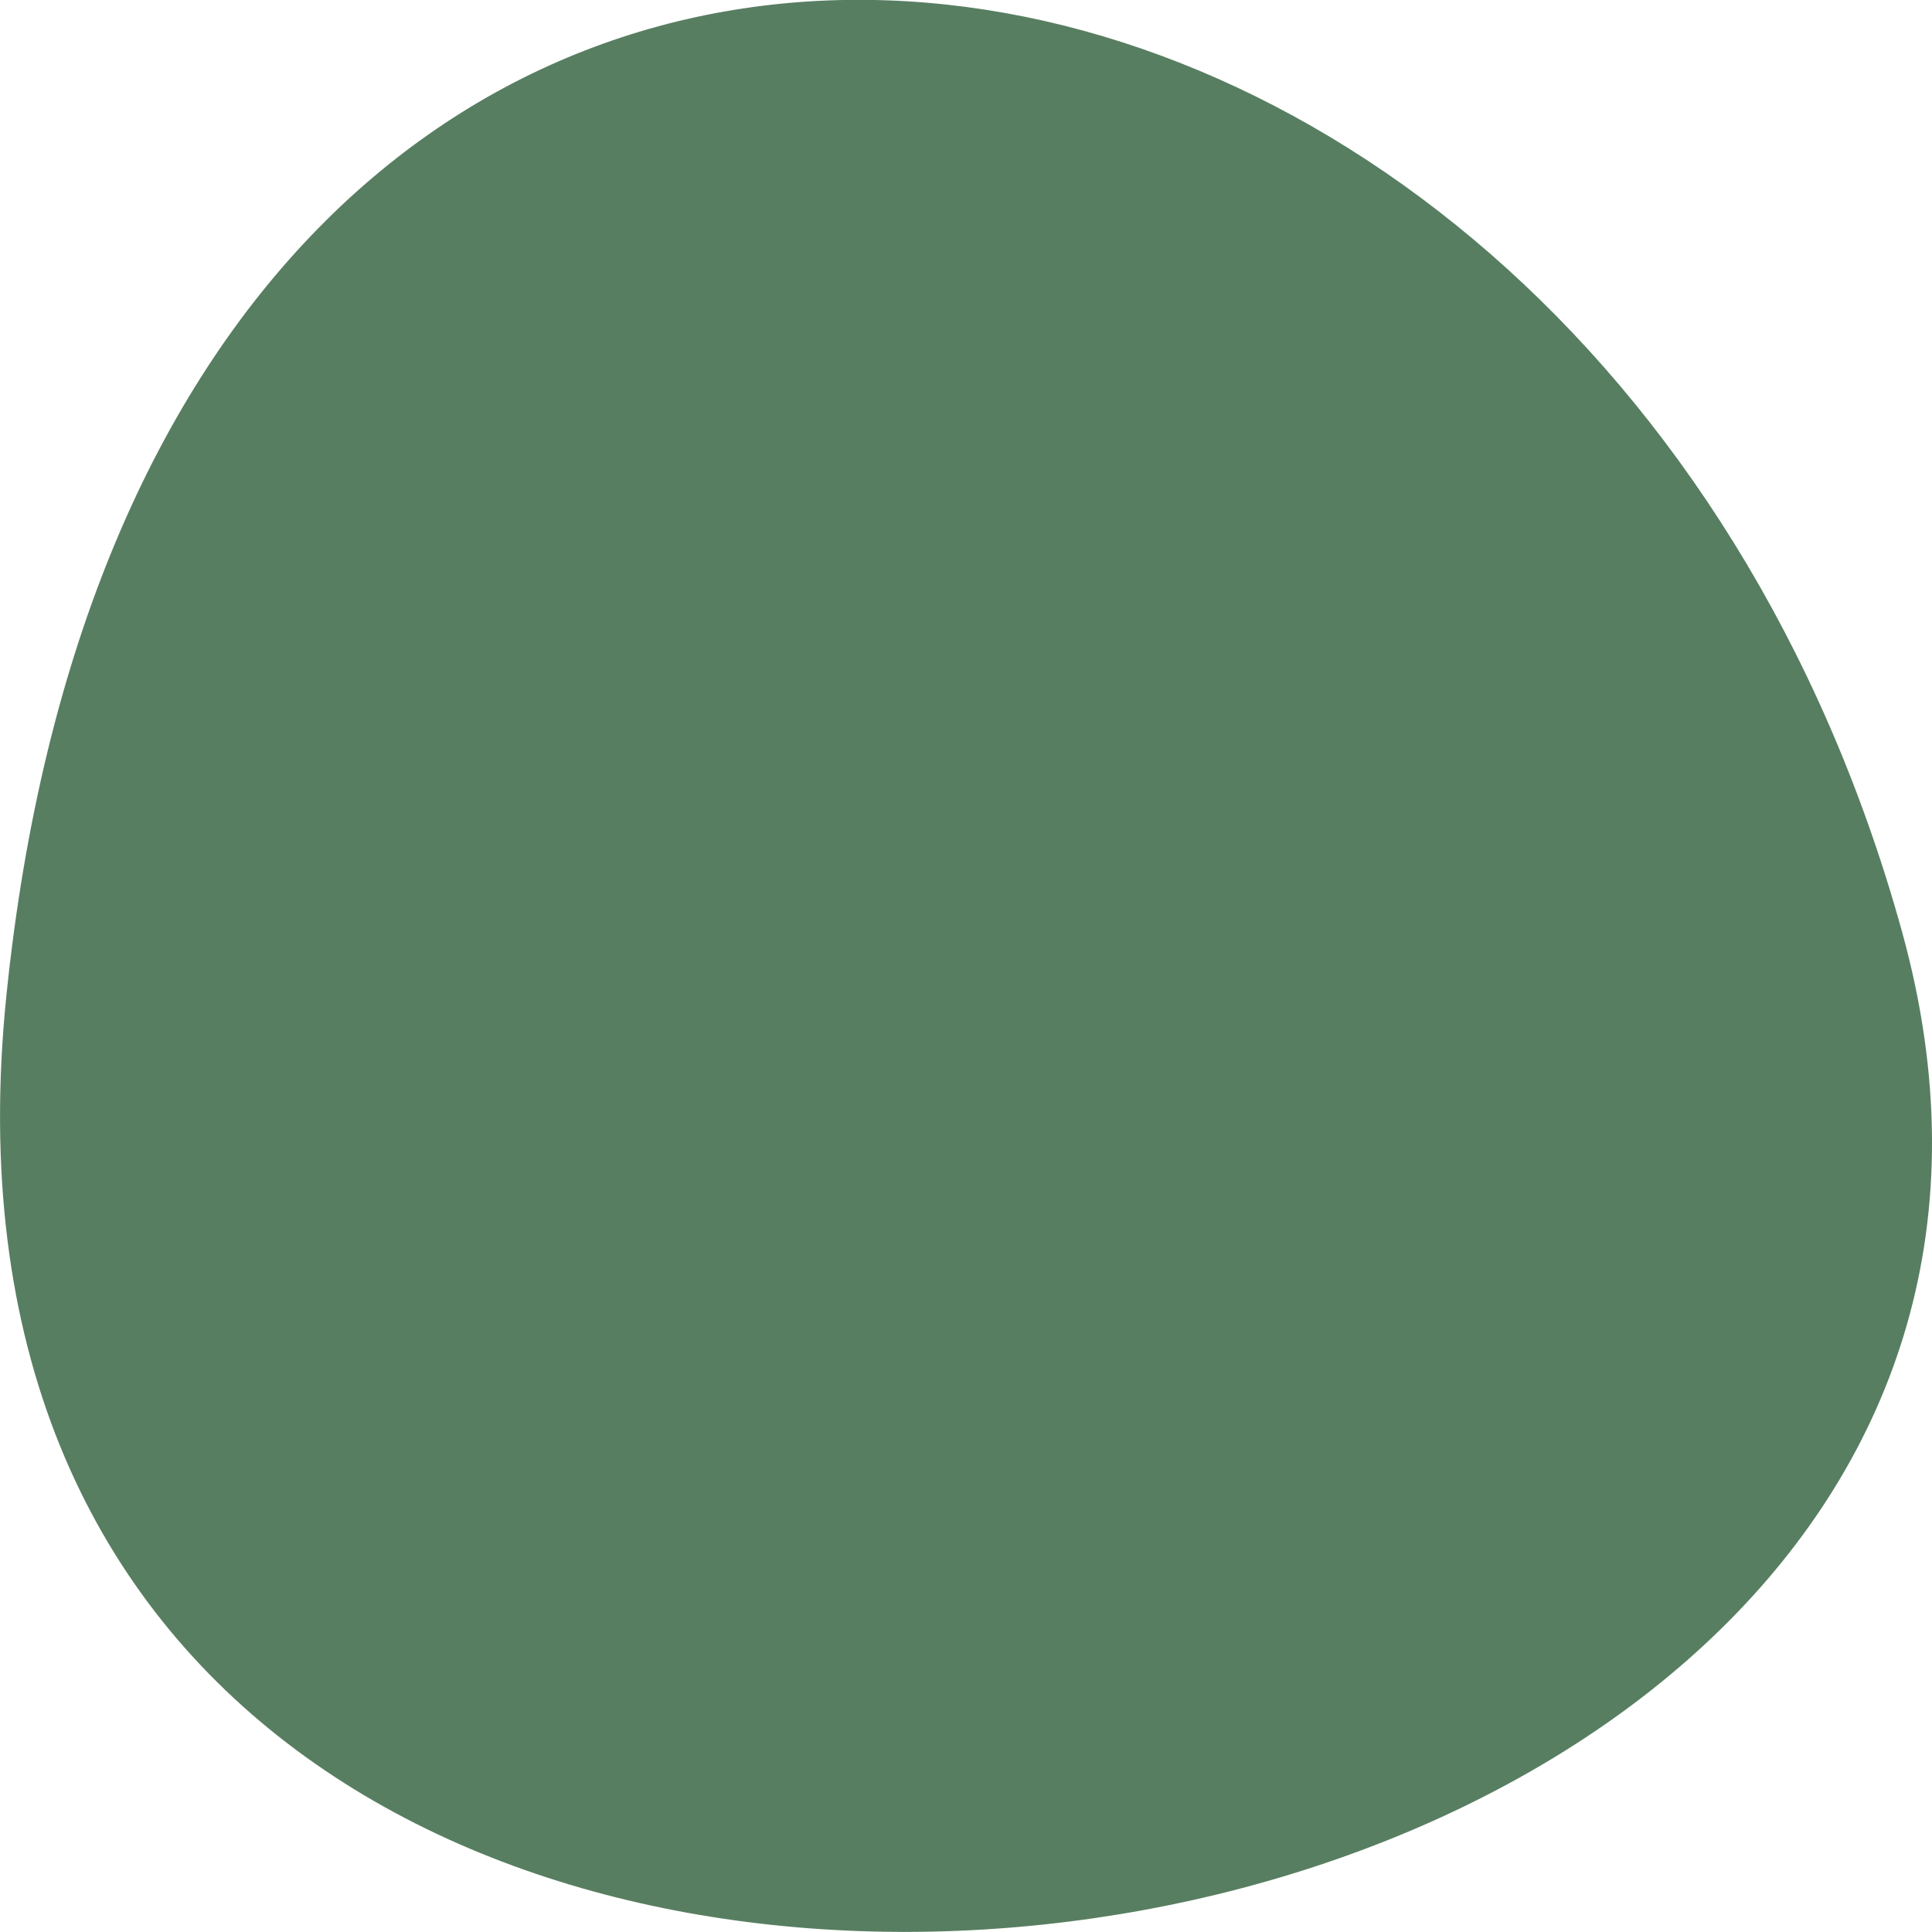
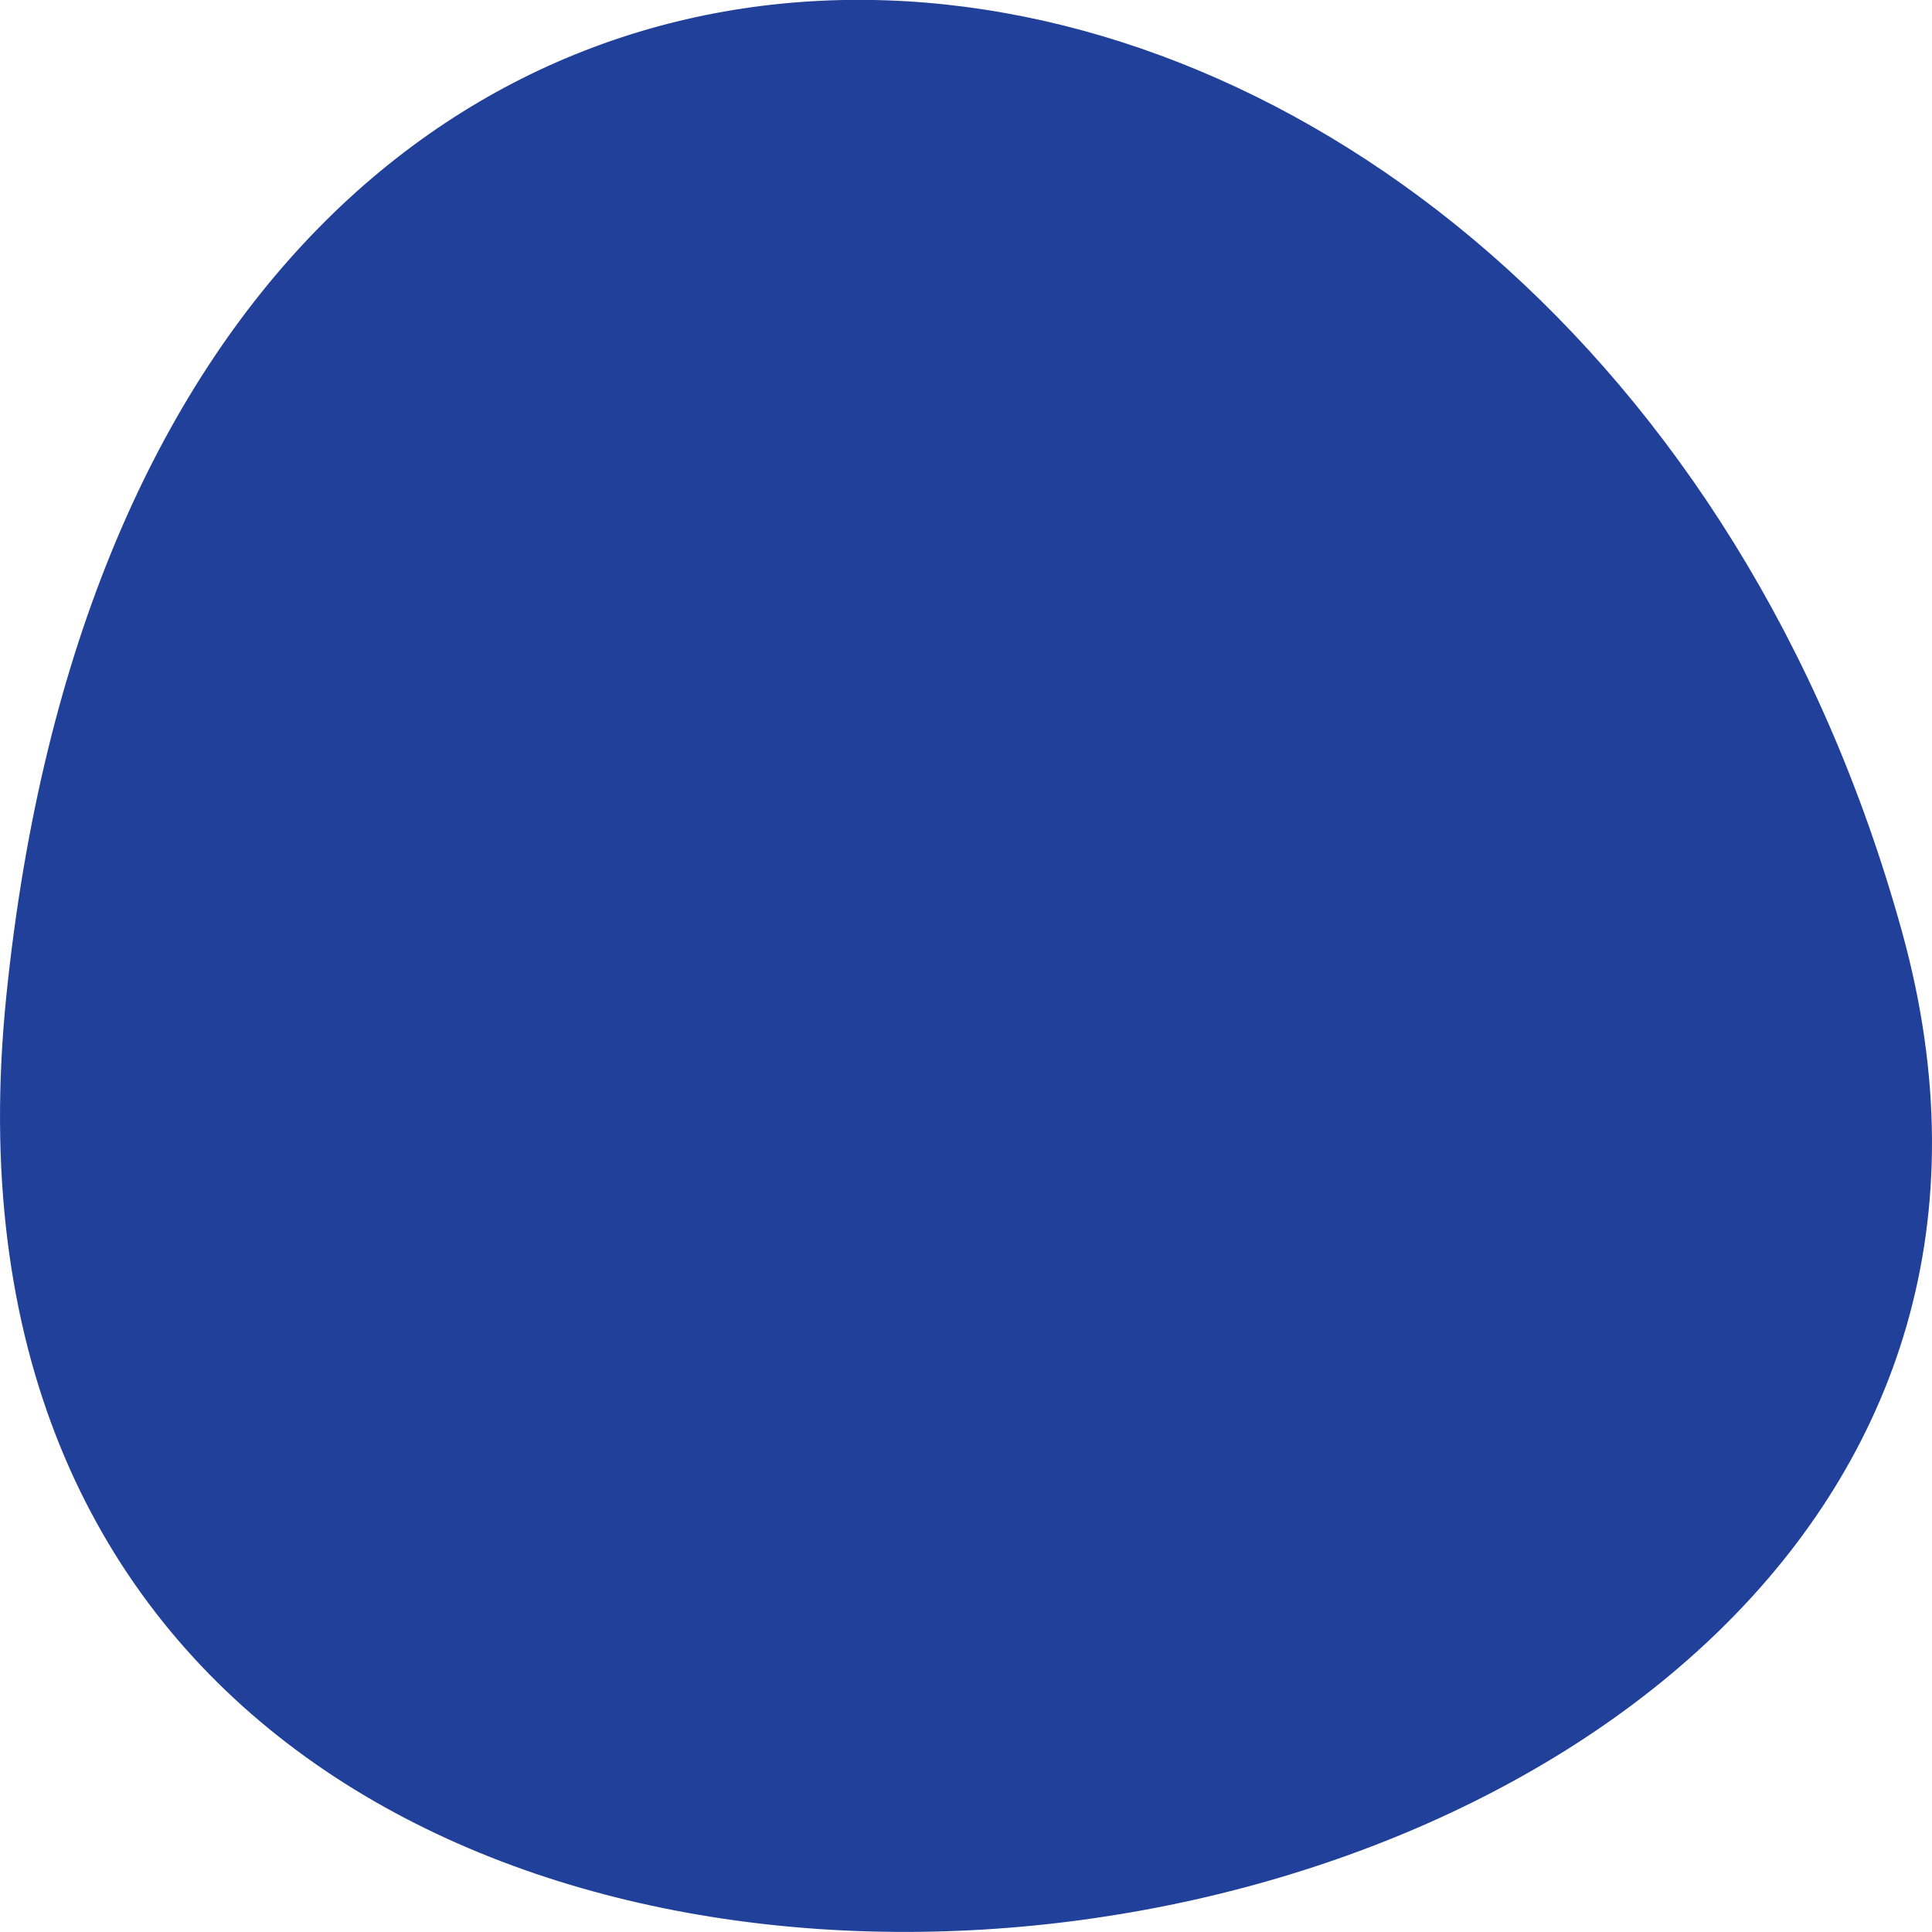
- <svg xmlns="http://www.w3.org/2000/svg" width="48" height="48" viewBox="0 0 48 48">
-   <path d="M219.4,492.584c28.822-7.986,33.383-43.518-1.607-47.094S190.574,500.571,219.4,492.584Z" transform="translate(-445.332 242.535) rotate(-90)" fill="#587e61" />
+ <svg xmlns="http://www.w3.org/2000/svg" width="48px" height="48px" viewBox="0 0 48 48" version="1.1">
+   <g id="Page-1" stroke="none" stroke-width="1" fill="none" fill-rule="evenodd">
+     <g id="details-shape-2" fill="#214099" fill-rule="nonzero">
+       <path d="M24.862,47.248 C53.684,39.262 58.245,3.73 23.255,0.154 C-11.735,-3.422 -3.964,55.235 24.862,47.248 Z" id="Path" transform="translate(24.00053, 23.99692) rotate(-90) translate(-24.00053, -23.99692) " />
+     </g>
+   </g>
</svg>
